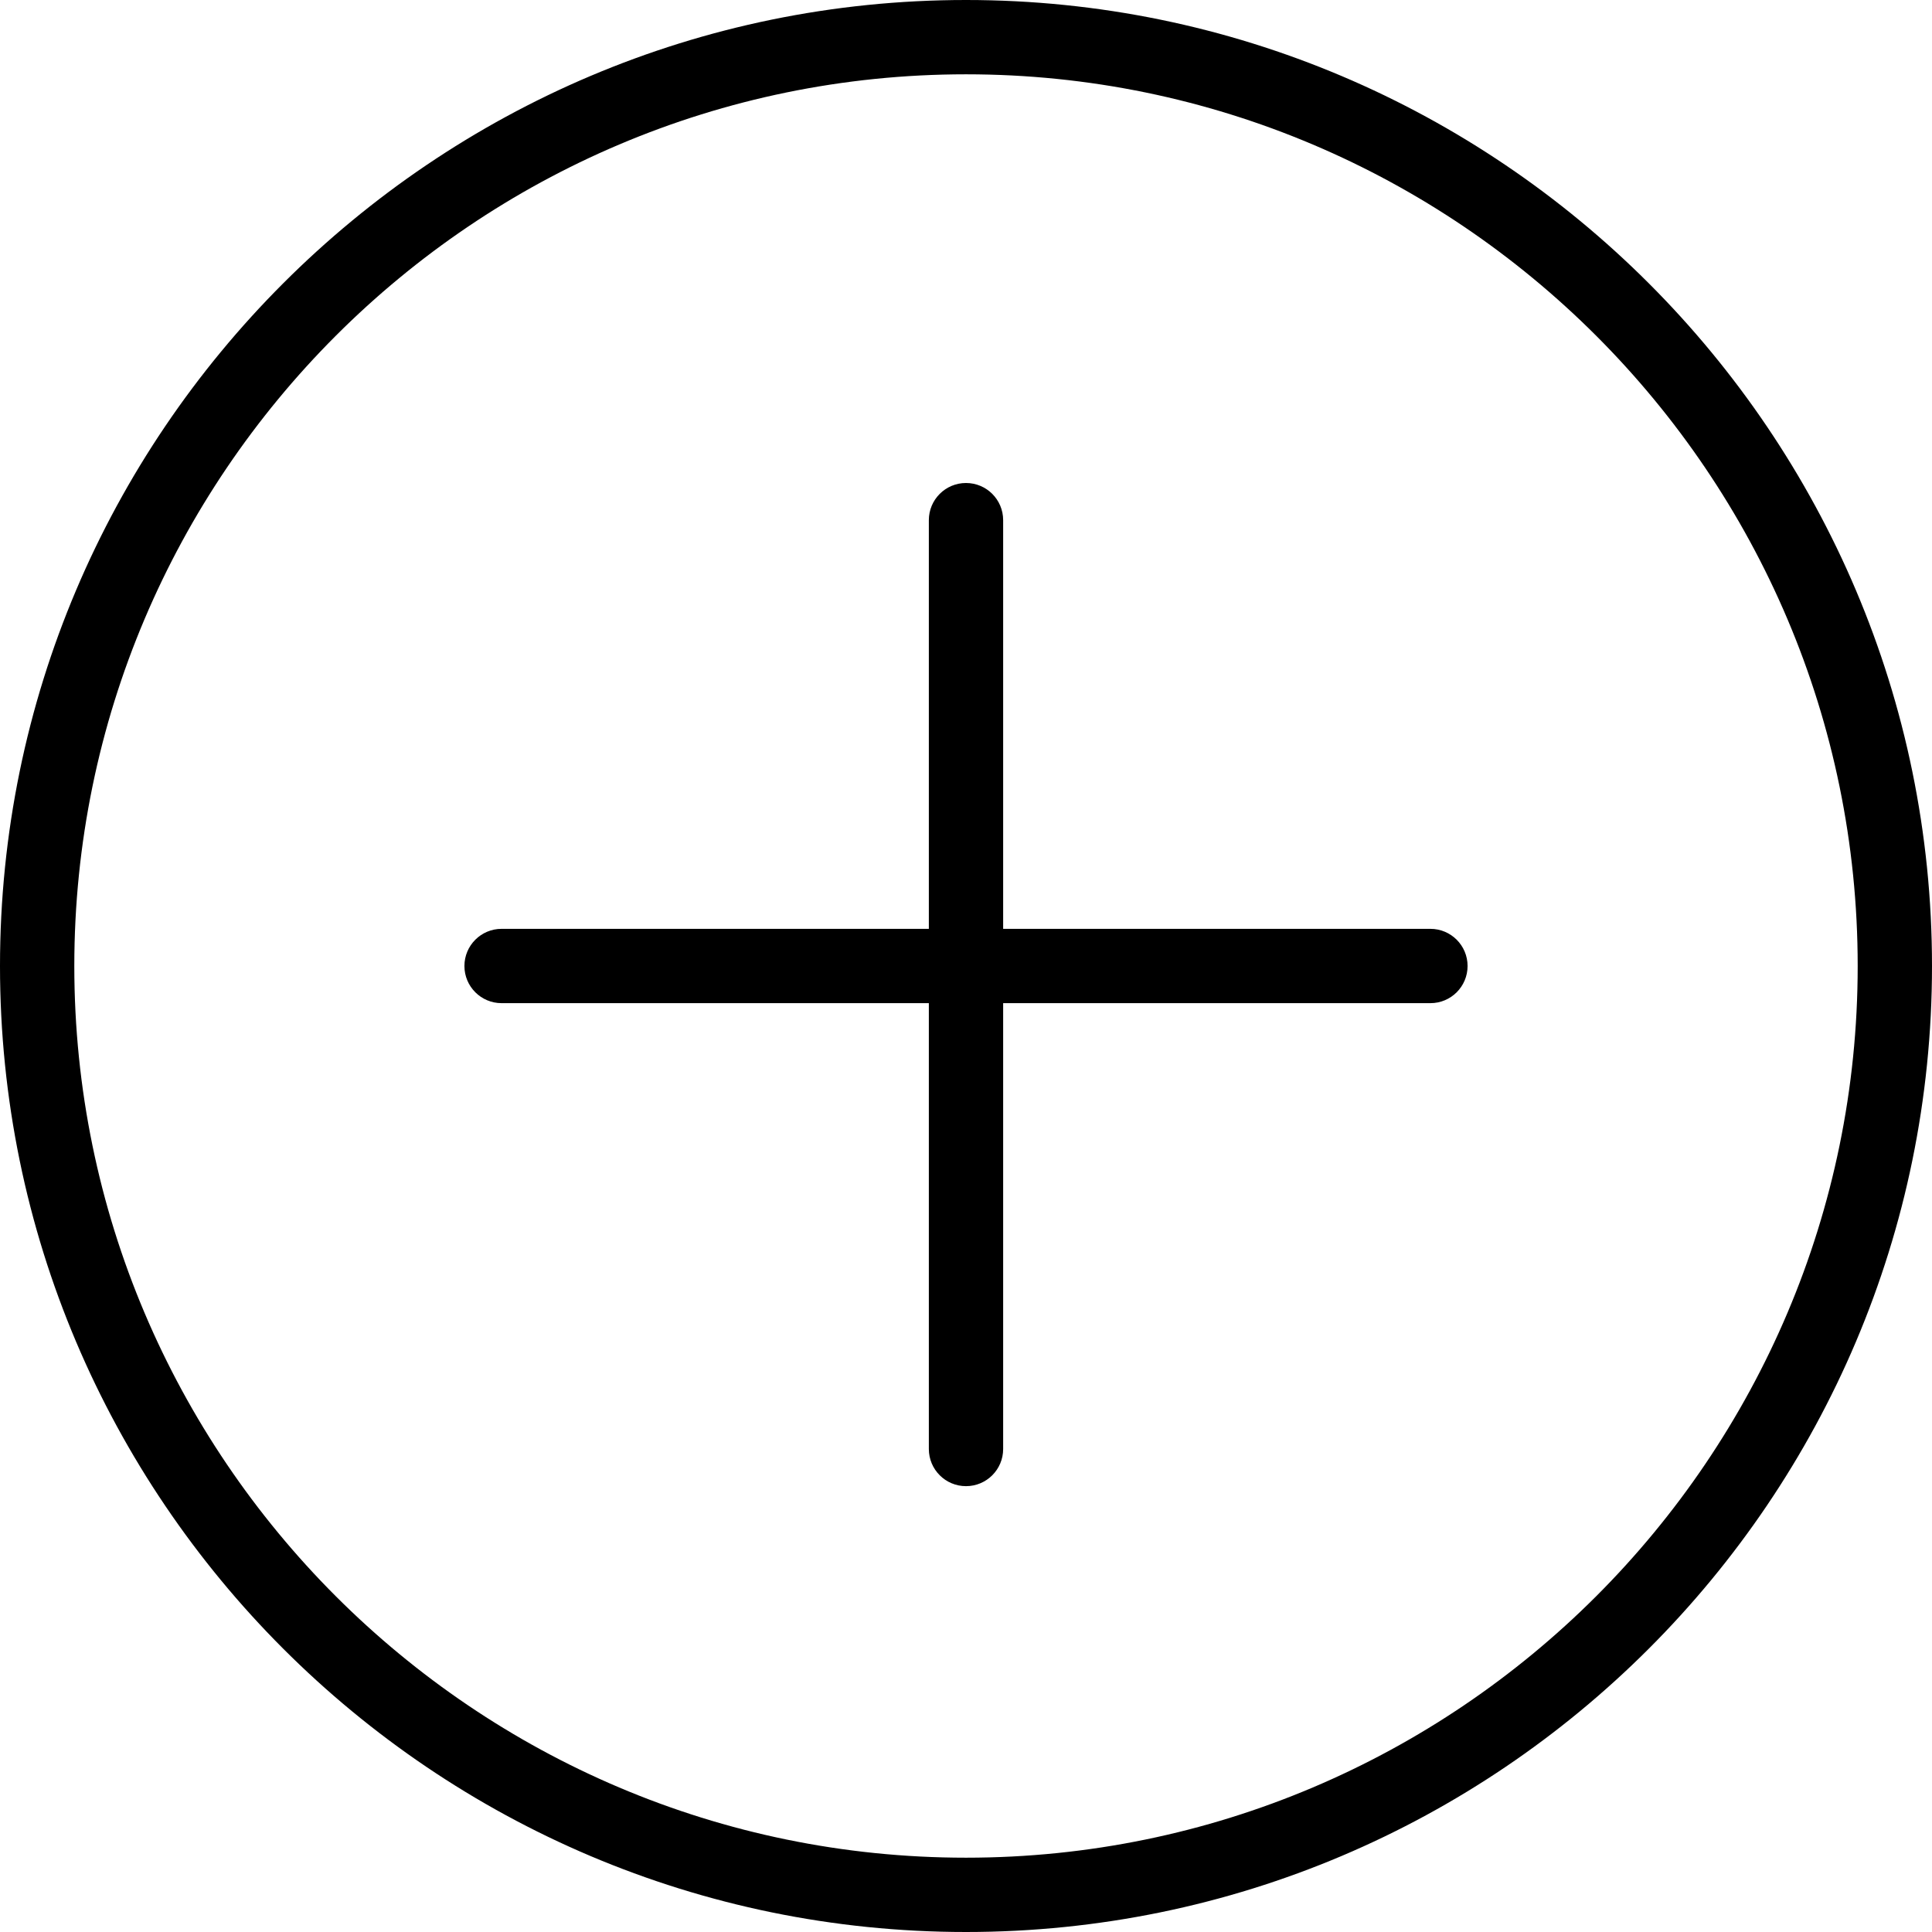
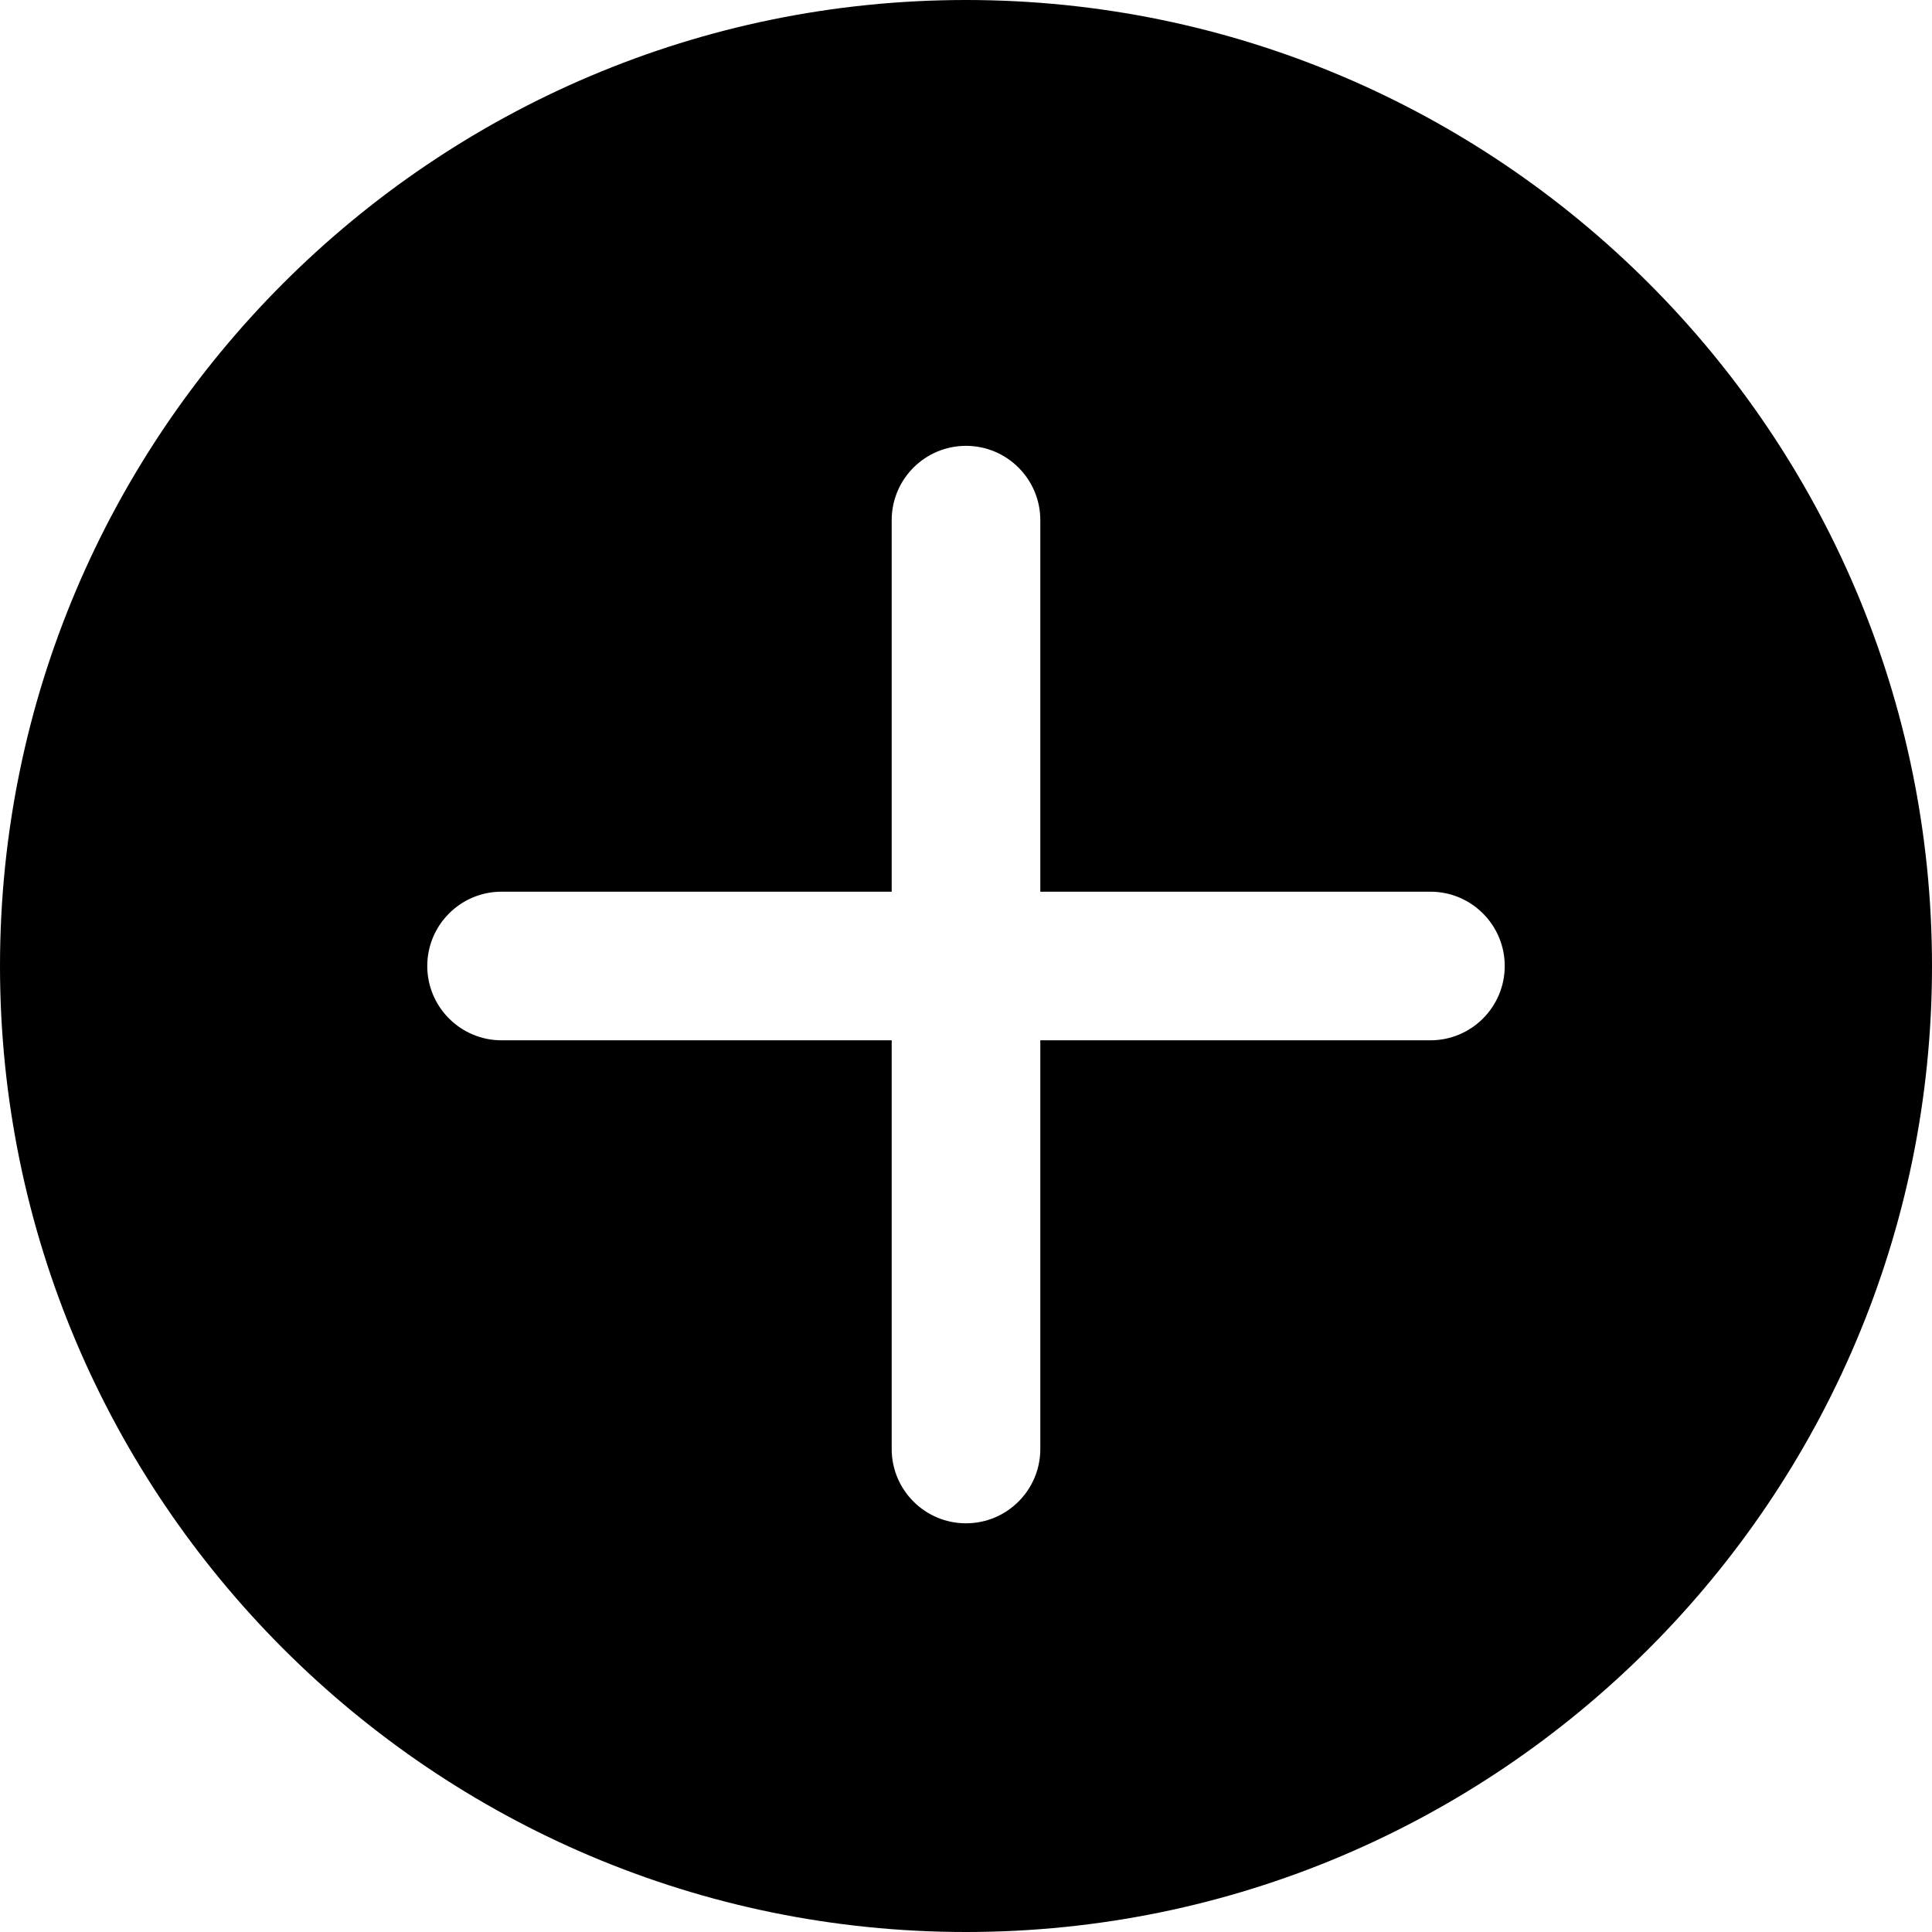
- <svg xmlns="http://www.w3.org/2000/svg" version="1.1" width="15px" height="15px" id="Capa_1" x="0px" y="0px" viewBox="0 0 52 52" style="enable-background:new 0 0 52 52;" xml:space="preserve">
+ <svg xmlns="http://www.w3.org/2000/svg" version="1.1" id="Capa_1" x="0px" y="0px" viewBox="0 0 52 52" style="enable-background:new 0 0 52 52;" xml:space="preserve">
+   <path d="M26,0C11.664,0,0,11.663,0,26s11.664,26,26,26s26-11.663,26-26S40.336,0,26,0z M38.5,28H28v11c0,1.104-0.896,2-2,2  s-2-0.896-2-2V28H13.5c-1.104,0-2-0.896-2-2s0.896-2,2-2H24V14c0-1.104,0.896-2,2-2s2,0.896,2,2v10h10.5c1.104,0,2,0.896,2,2  S39.604,28,38.5,28z" />
  <g>
-     <path d="M26,0C11.664,0,0,11.663,0,26s11.664,26,26,26s26-11.663,26-26S40.336,0,26,0z M26,50C12.767,50,2,39.233,2,26   S12.767,2,26,2s24,10.767,24,24S39.233,50,26,50z" />
-     <path d="M38.5,25H27V14c0-0.553-0.448-1-1-1s-1,0.447-1,1v11H13.5c-0.552,0-1,0.447-1,1s0.448,1,1,1H25v12c0,0.553,0.448,1,1,1   s1-0.447,1-1V27h11.5c0.552,0,1-0.447,1-1S39.052,25,38.5,25z" />
-   </g>
+ </g>
+   <g>
+ </g>
+   <g>
+ </g>
+   <g>
+ </g>
+   <g>
+ </g>
+   <g>
+ </g>
+   <g>
+ </g>
+   <g>
+ </g>
+   <g>
+ </g>
+   <g>
+ </g>
+   <g>
+ </g>
+   <g>
+ </g>
+   <g>
+ </g>
+   <g>
+ </g>
+   <g>
+ </g>
</svg>
